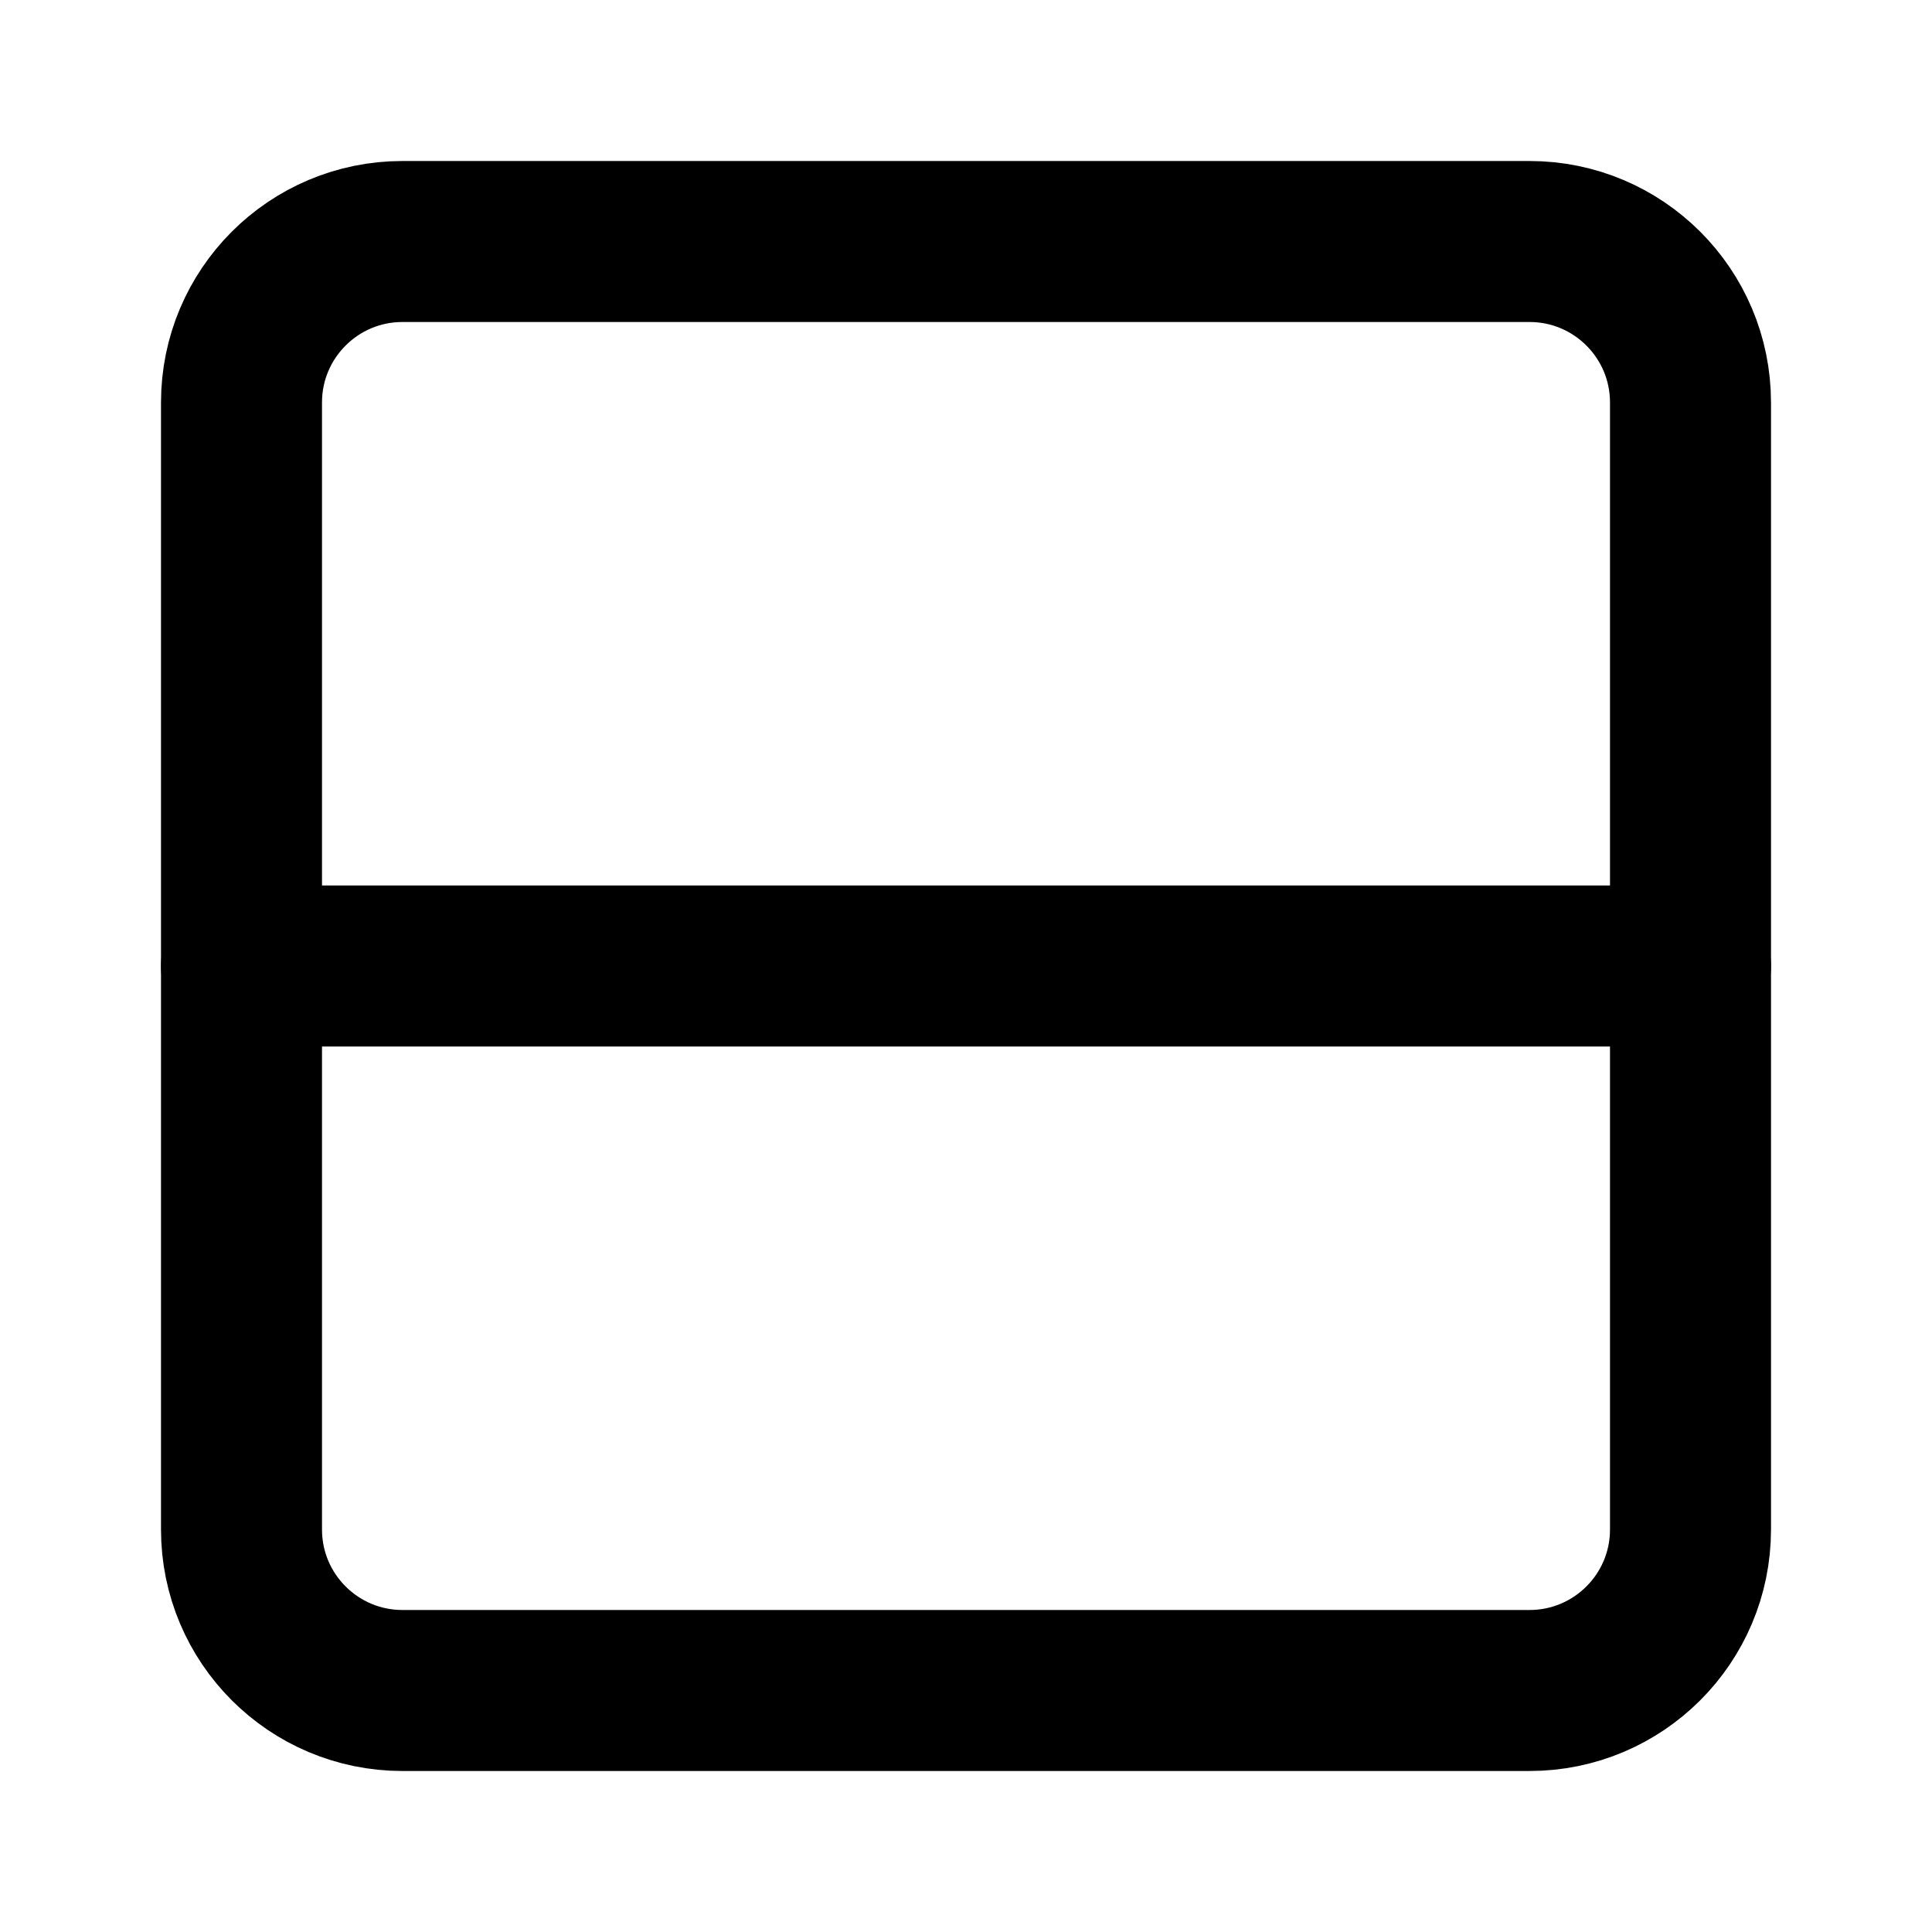
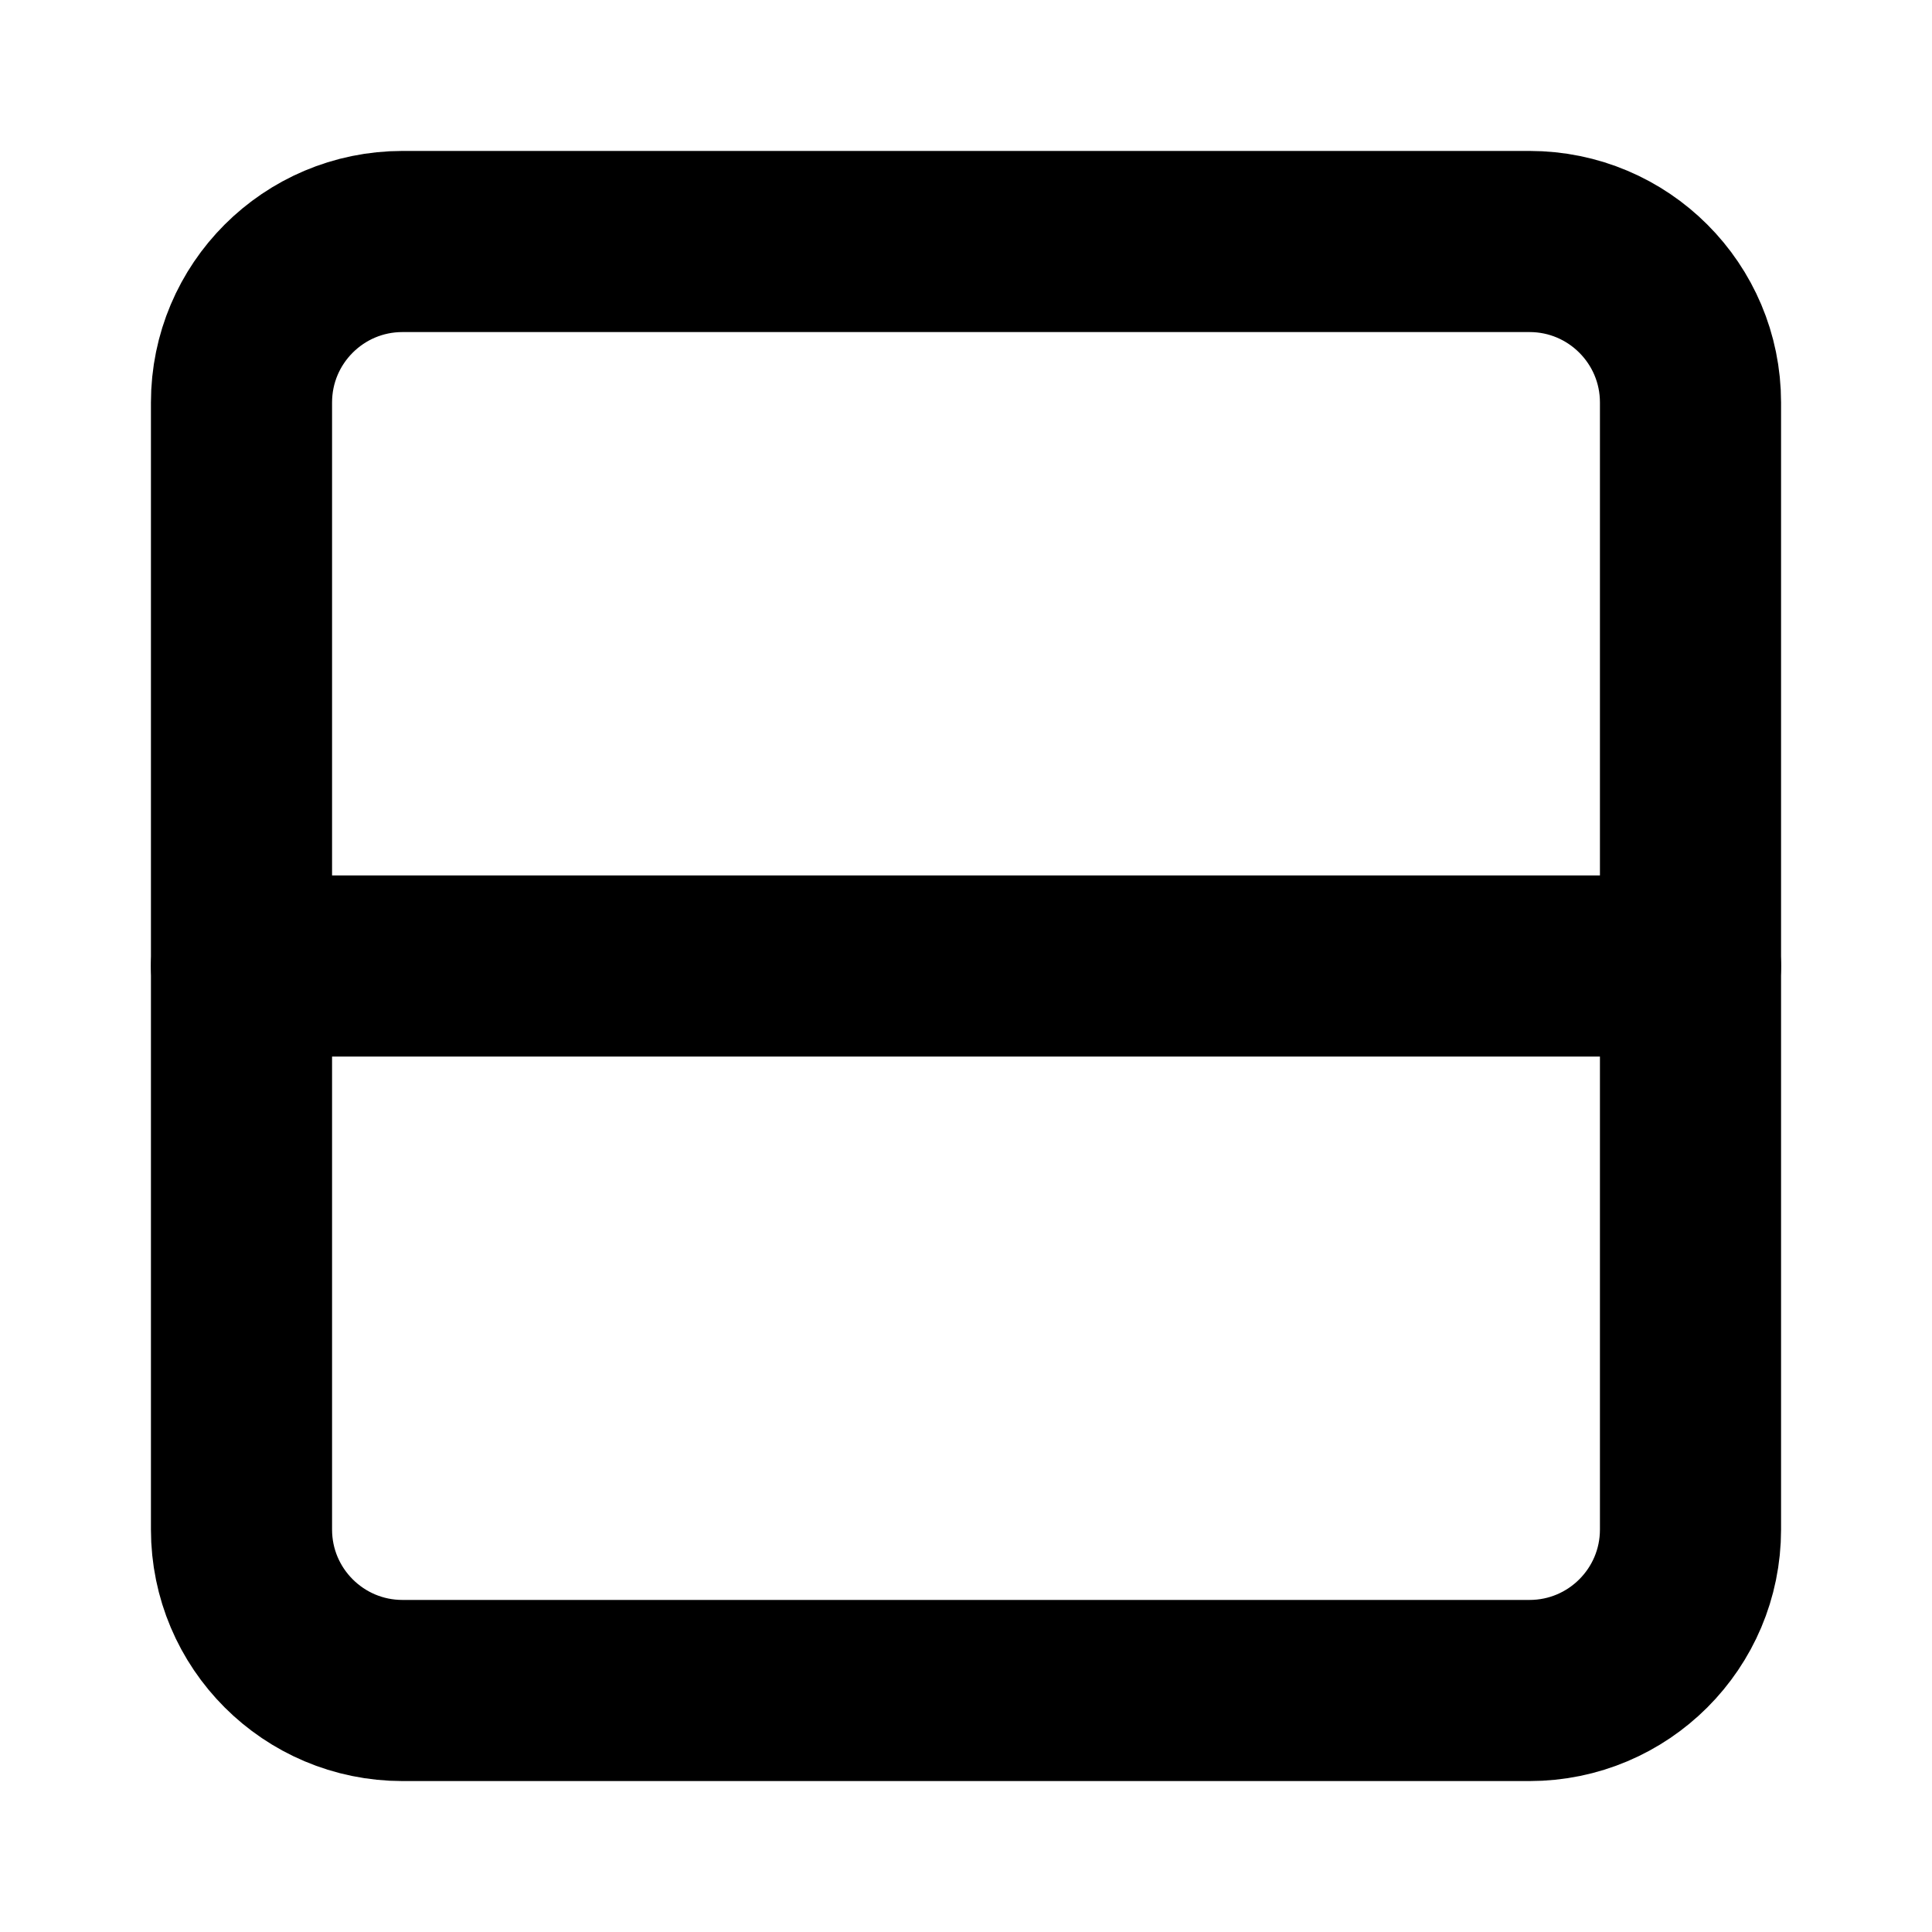
- <svg xmlns="http://www.w3.org/2000/svg" class="lucide lucide-rows-2" width="24" height="24" viewBox="0 0 24 24" fill="none" stroke="currentColor" stroke-width="2" stroke-linecap="round" stroke-linejoin="round">
+ <svg xmlns="http://www.w3.org/2000/svg" class="lucide lucide-rows-2" width="24" height="24" viewBox="0 0 24 24" fill="none" stroke="currentColor" stroke-width="2.25" stroke-linecap="round" stroke-linejoin="round">
  <rect width="18" height="18" x="3" y="3" rx="2" />
  <path d="M3 12h18" />
</svg>
